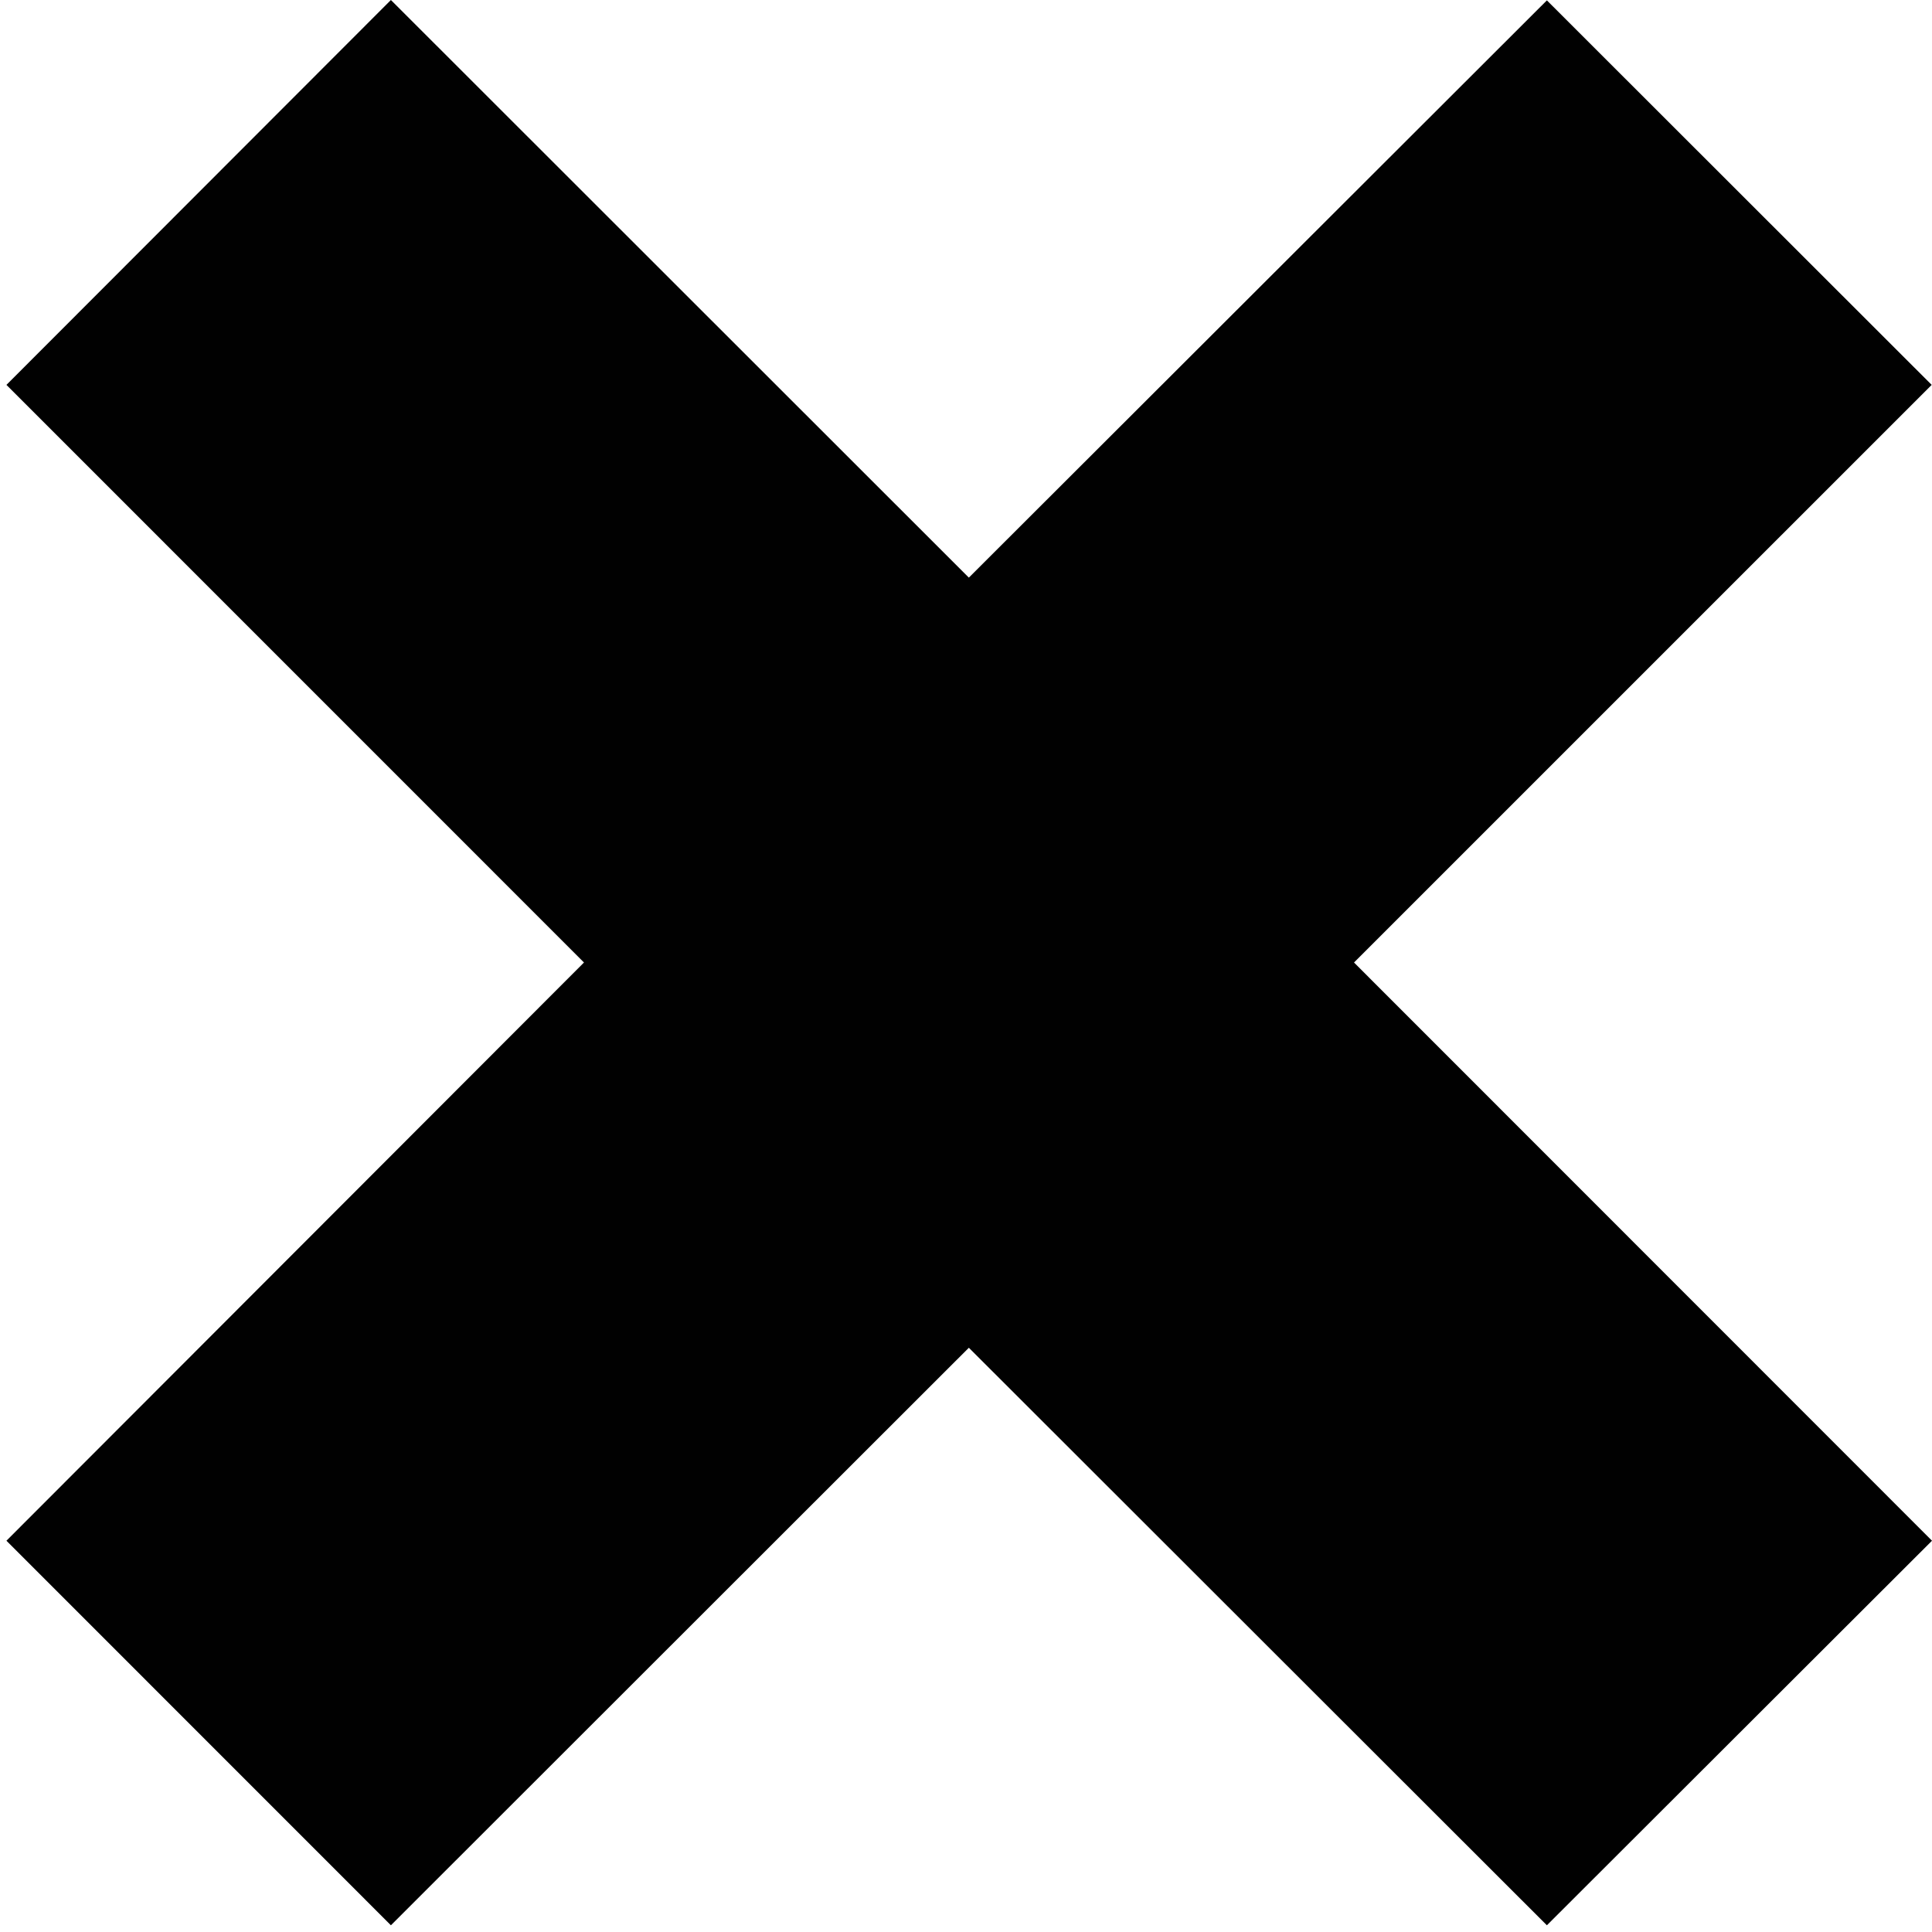
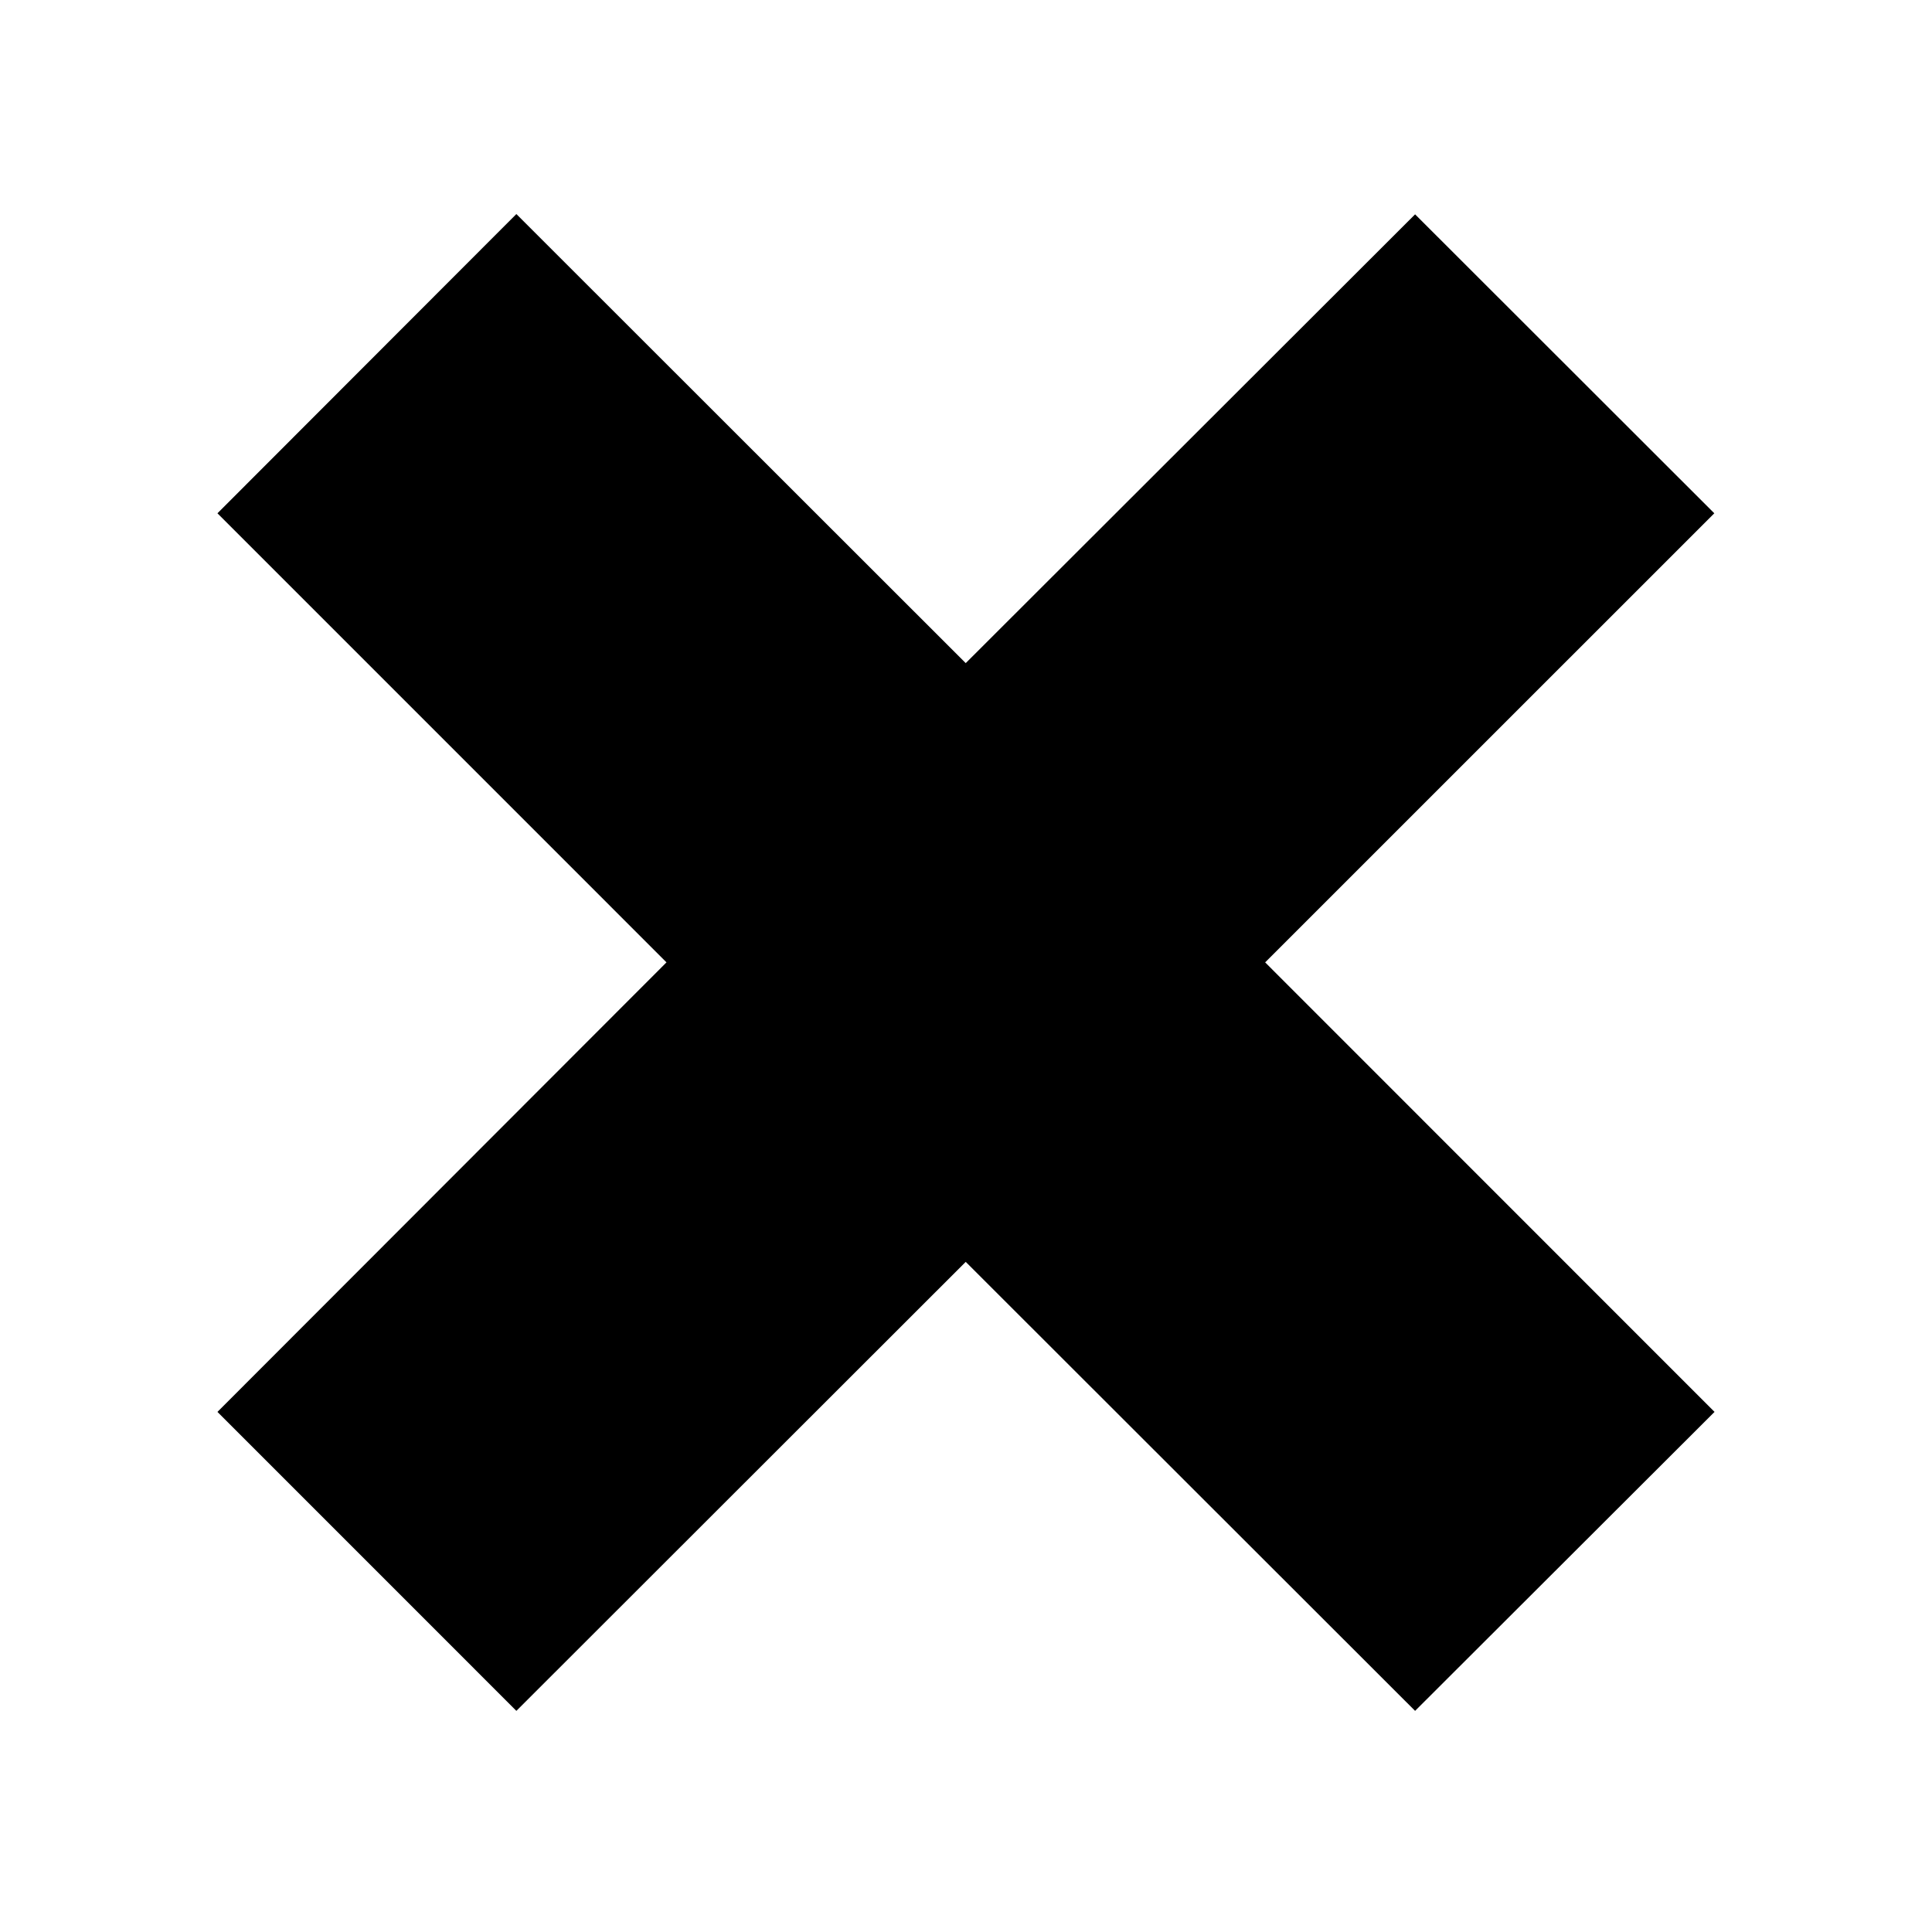
- <svg xmlns="http://www.w3.org/2000/svg" version="1.1" id="Layer_1" x="0px" y="0px" width="42px" height="42px" viewBox="0 0 42 42" enable-background="new 0 0 42 42" xml:space="preserve">
-   <polygon fill="#010101" points="42,33.494 29.435,20.924 41.993,8.367 33.628,0.008 21.062,12.557 8.498,0 0.14,8.367   12.695,20.924 0.14,33.494 8.498,41.854 21.062,29.299 33.628,41.854 " />
+ <svg xmlns="http://www.w3.org/2000/svg" version="1.1" id="Layer_1" x="0px" y="0px" width="100px" height="100px" viewBox="-27.882 -31.279 100 100" enable-background="new -27.882 -31.279 100 100" xml:space="preserve">
+   <polygon points="60.862,41.801 37.602,18.533 60.85,-4.711 45.363,-20.185 22.104,3.044 -1.155,-20.2 -16.627,-4.711 6.615,18.533   -16.627,41.801 -1.155,57.275 22.104,34.035 45.363,57.275 " />
</svg>
